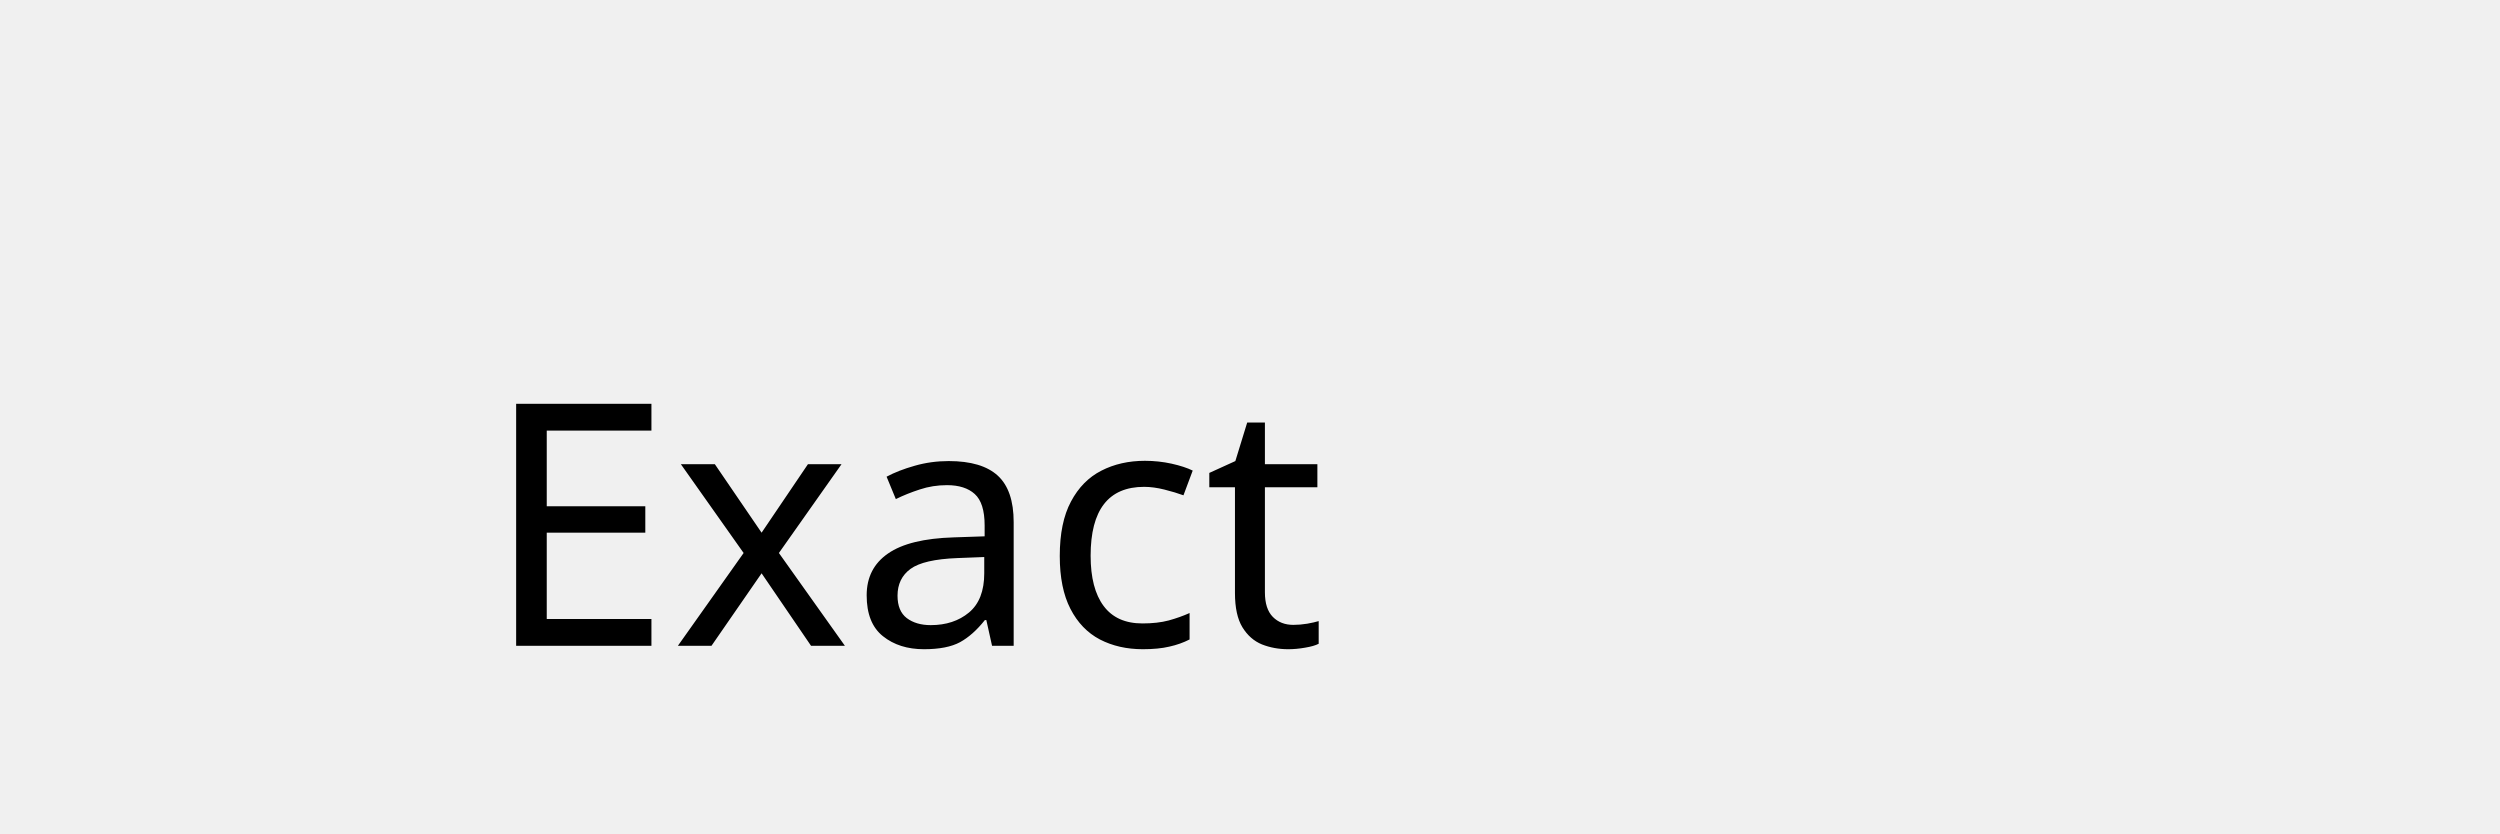
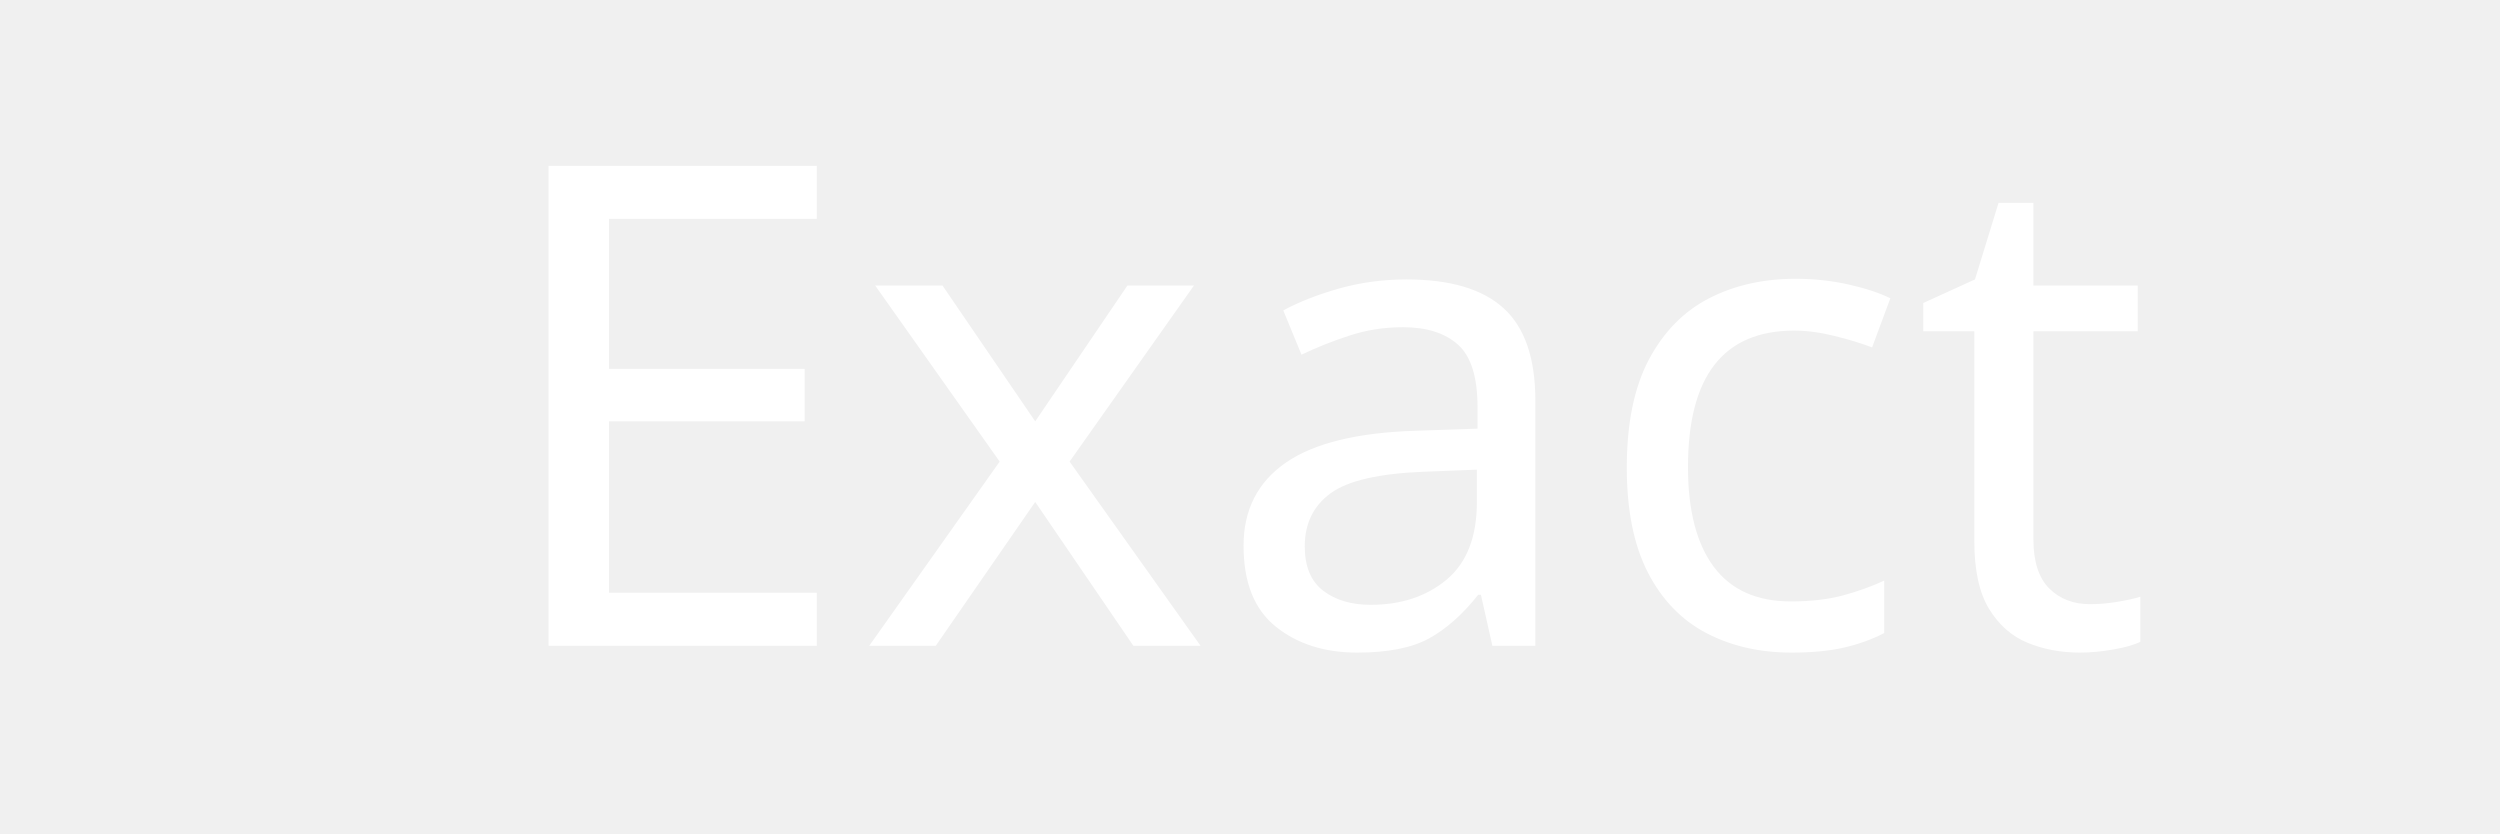
<svg xmlns="http://www.w3.org/2000/svg" width="300" height="100" viewBox="0 0 300 100">
  <defs>
    <style>
      .cls-1 {
-         font-size: 40.667px;
-         fill: #000;
+         font-size:80.667px;
+         fill: white;
        font-family: "FK Grotesk Neue Trial";
      }
    </style>
  </defs>
  <g id="Artboard_1" data-name="Artboard 1">
    <text id="Yeong" class="cls-1" x="58" y="77.5">Exact</text>
  </g>
</svg>
